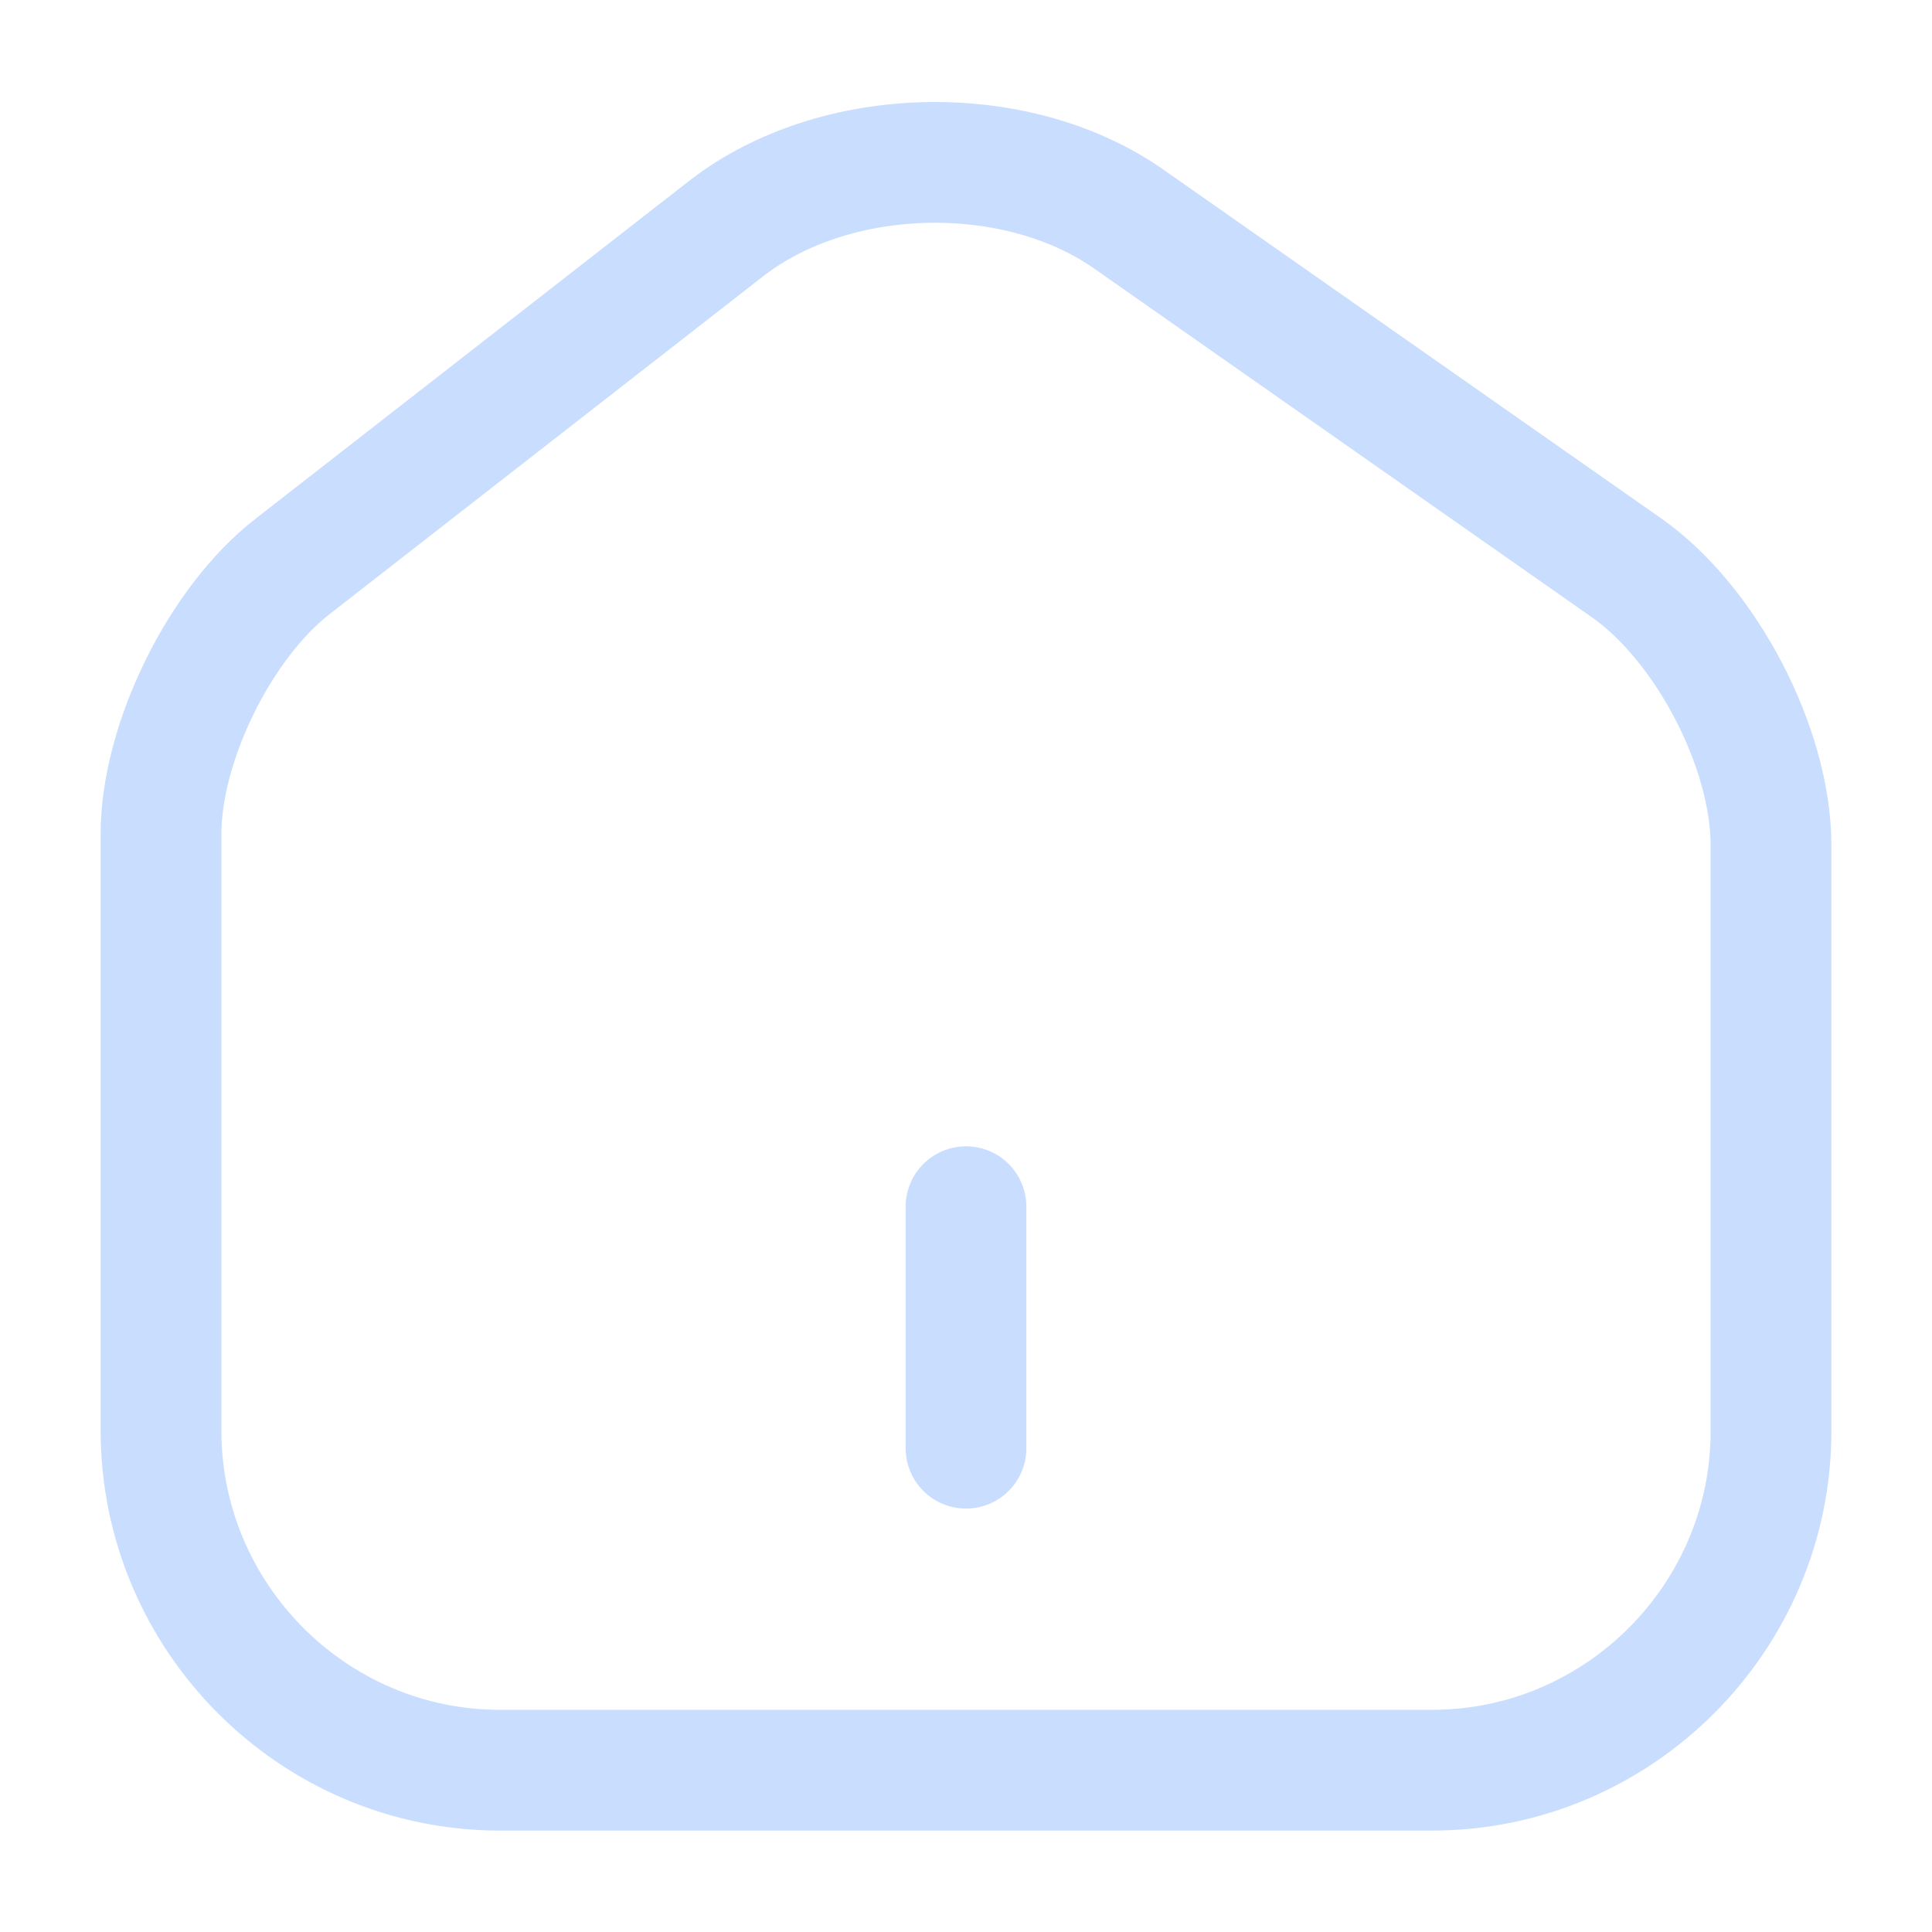
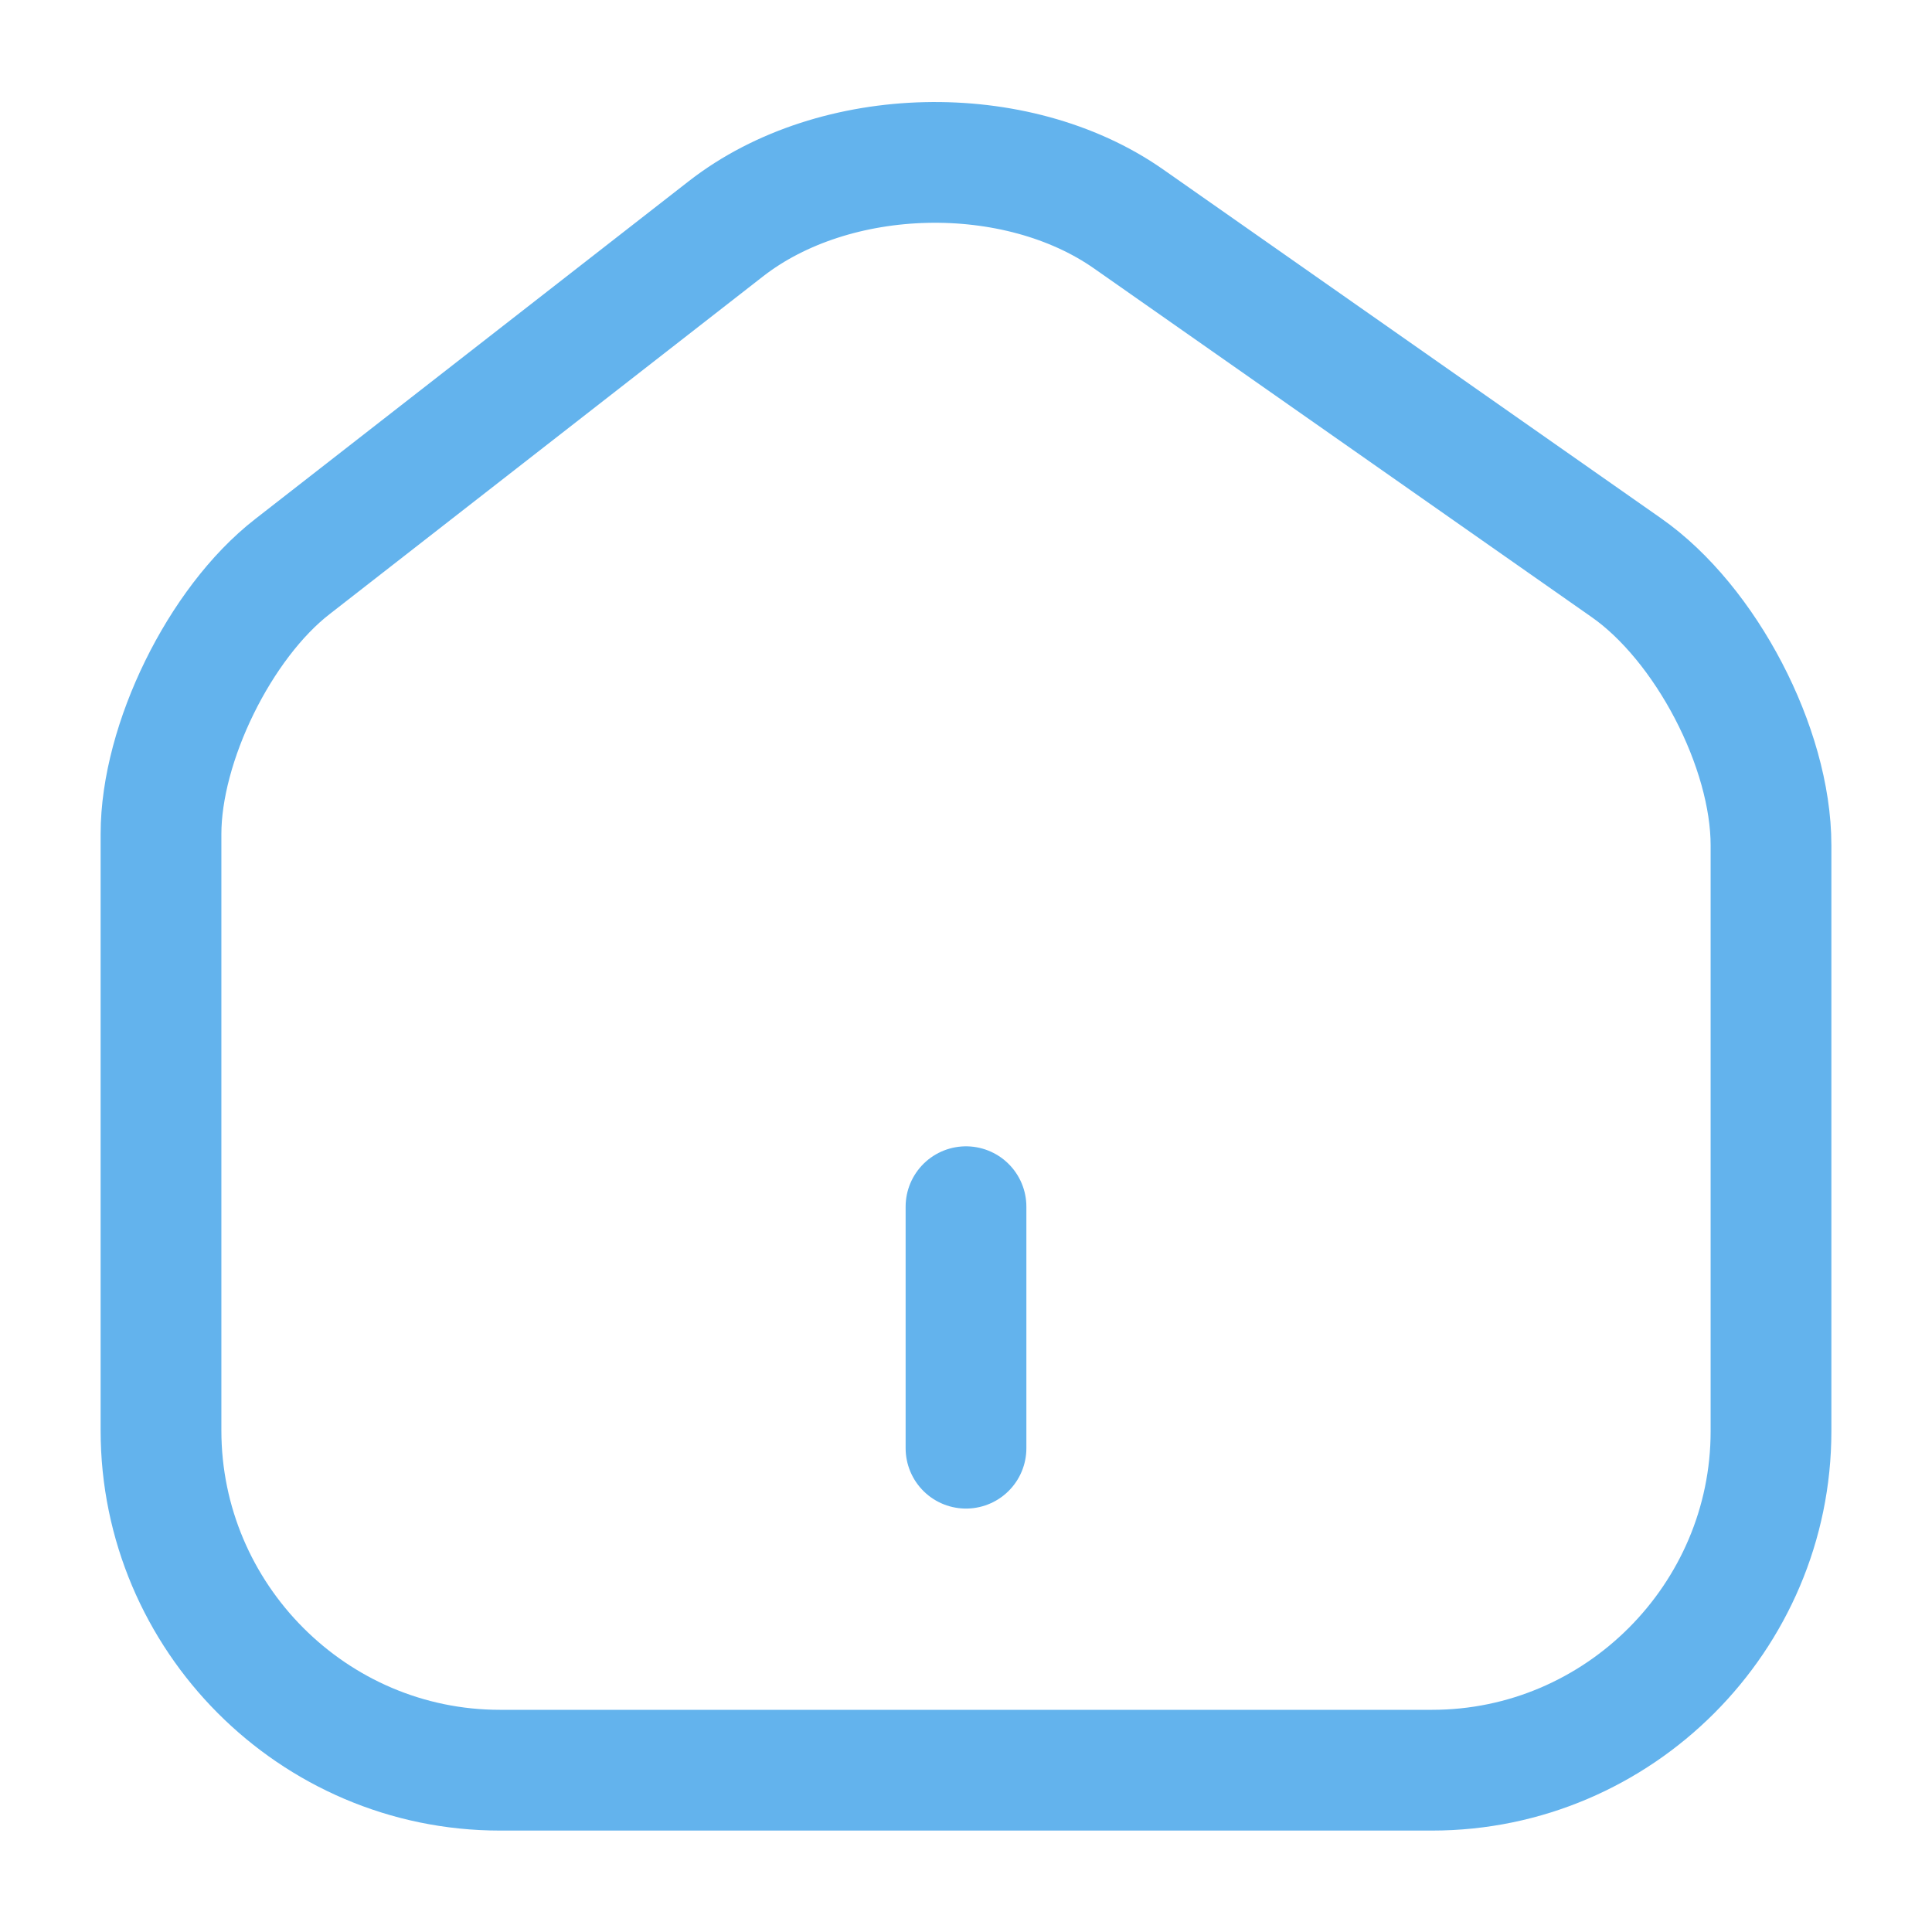
- <svg xmlns="http://www.w3.org/2000/svg" width="24" height="24" viewBox="0 0 24 24" fill="none">
-   <path d="M12 17.99V14.99M9.02 2.84L3.63 7.04C2.73 7.74 2 9.23 2 10.36V17.77C2 20.09 3.89 21.99 6.21 21.99H17.79C20.11 21.99 22 20.09 22 17.78V10.5C22 9.29 21.19 7.74 20.2 7.05L14.02 2.72C12.62 1.74 10.37 1.79 9.02 2.84Z" stroke="#C9DDFF" stroke-width="1.5" stroke-linecap="round" stroke-linejoin="round" />
+ <svg xmlns="http://www.w3.org/2000/svg" width="24px" height="24px" viewBox="0 0 24 24" fill="none" transform="rotate(0) scale(1, 1)">
+   <path d="M12 17.99V14.99M9.02 2.84L3.63 7.04C2.73 7.74 2 9.23 2 10.36V17.77C2 20.09 3.89 21.99 6.21 21.99H17.79C20.11 21.99 22 20.09 22 17.78V10.5C22 9.29 21.19 7.74 20.2 7.05L14.02 2.72C12.62 1.74 10.37 1.79 9.02 2.84Z" stroke="#63b3ed" stroke-width="1.5" stroke-linecap="round" stroke-linejoin="round" />
</svg>
